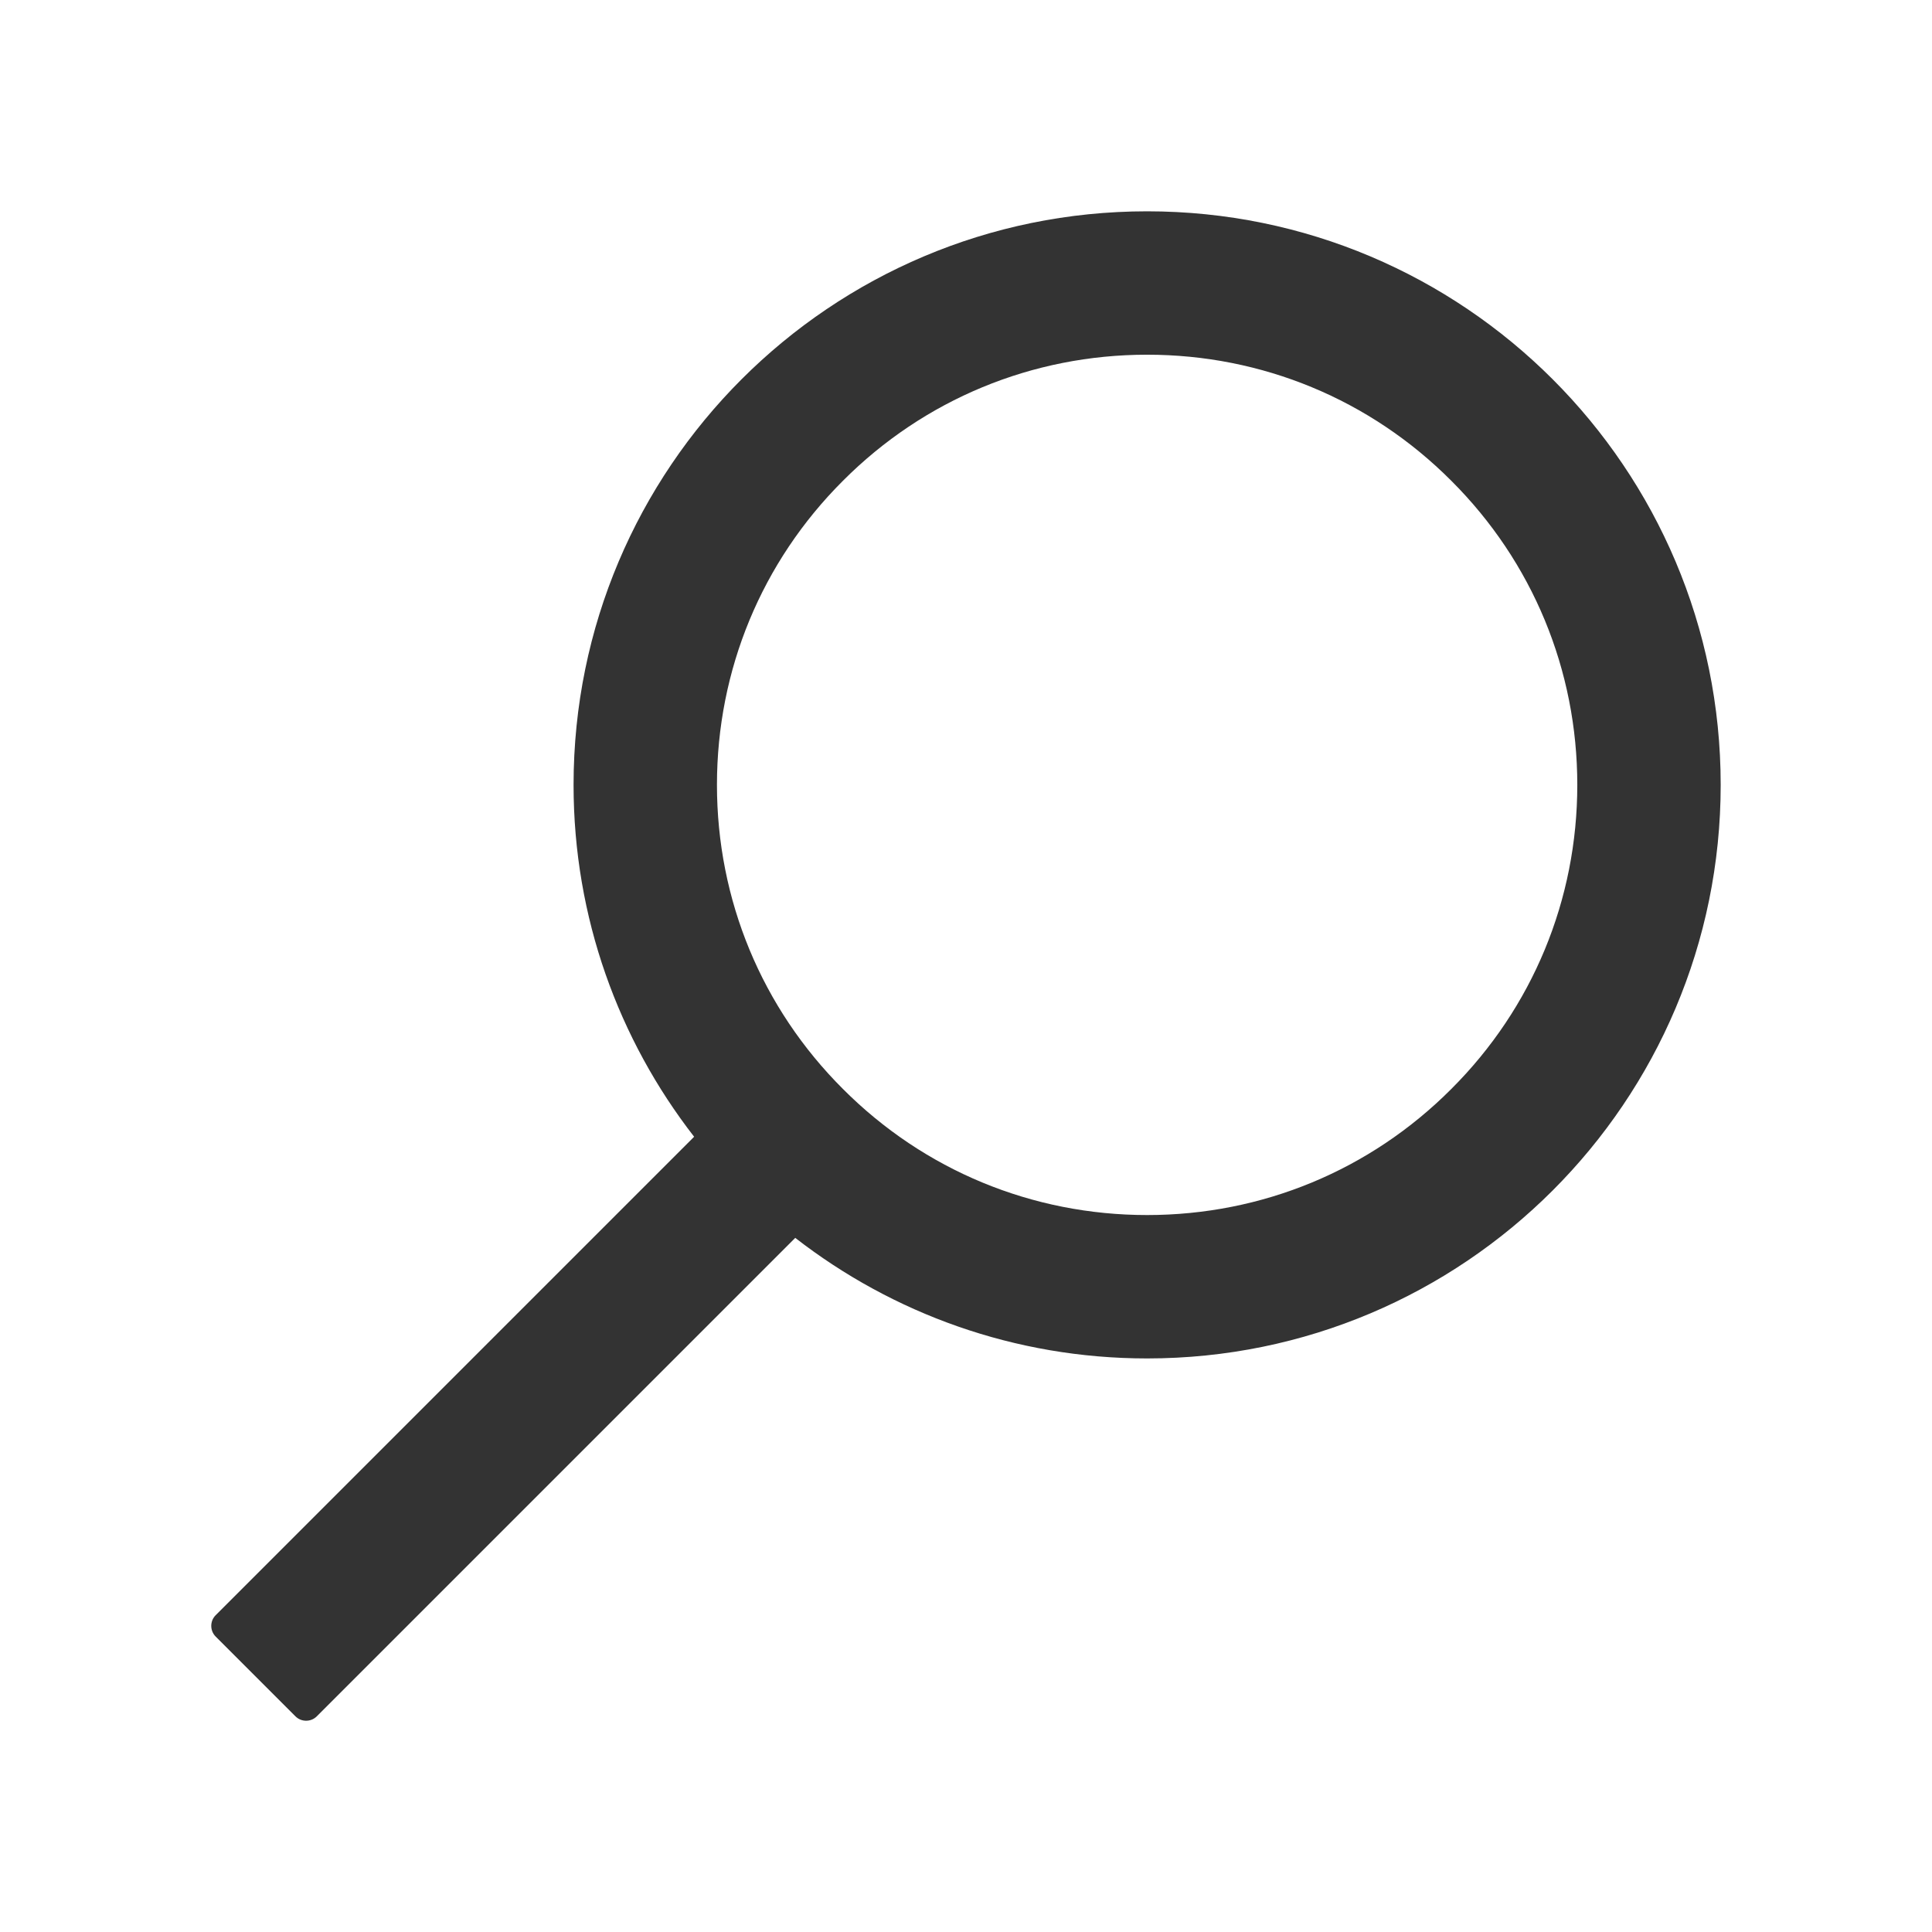
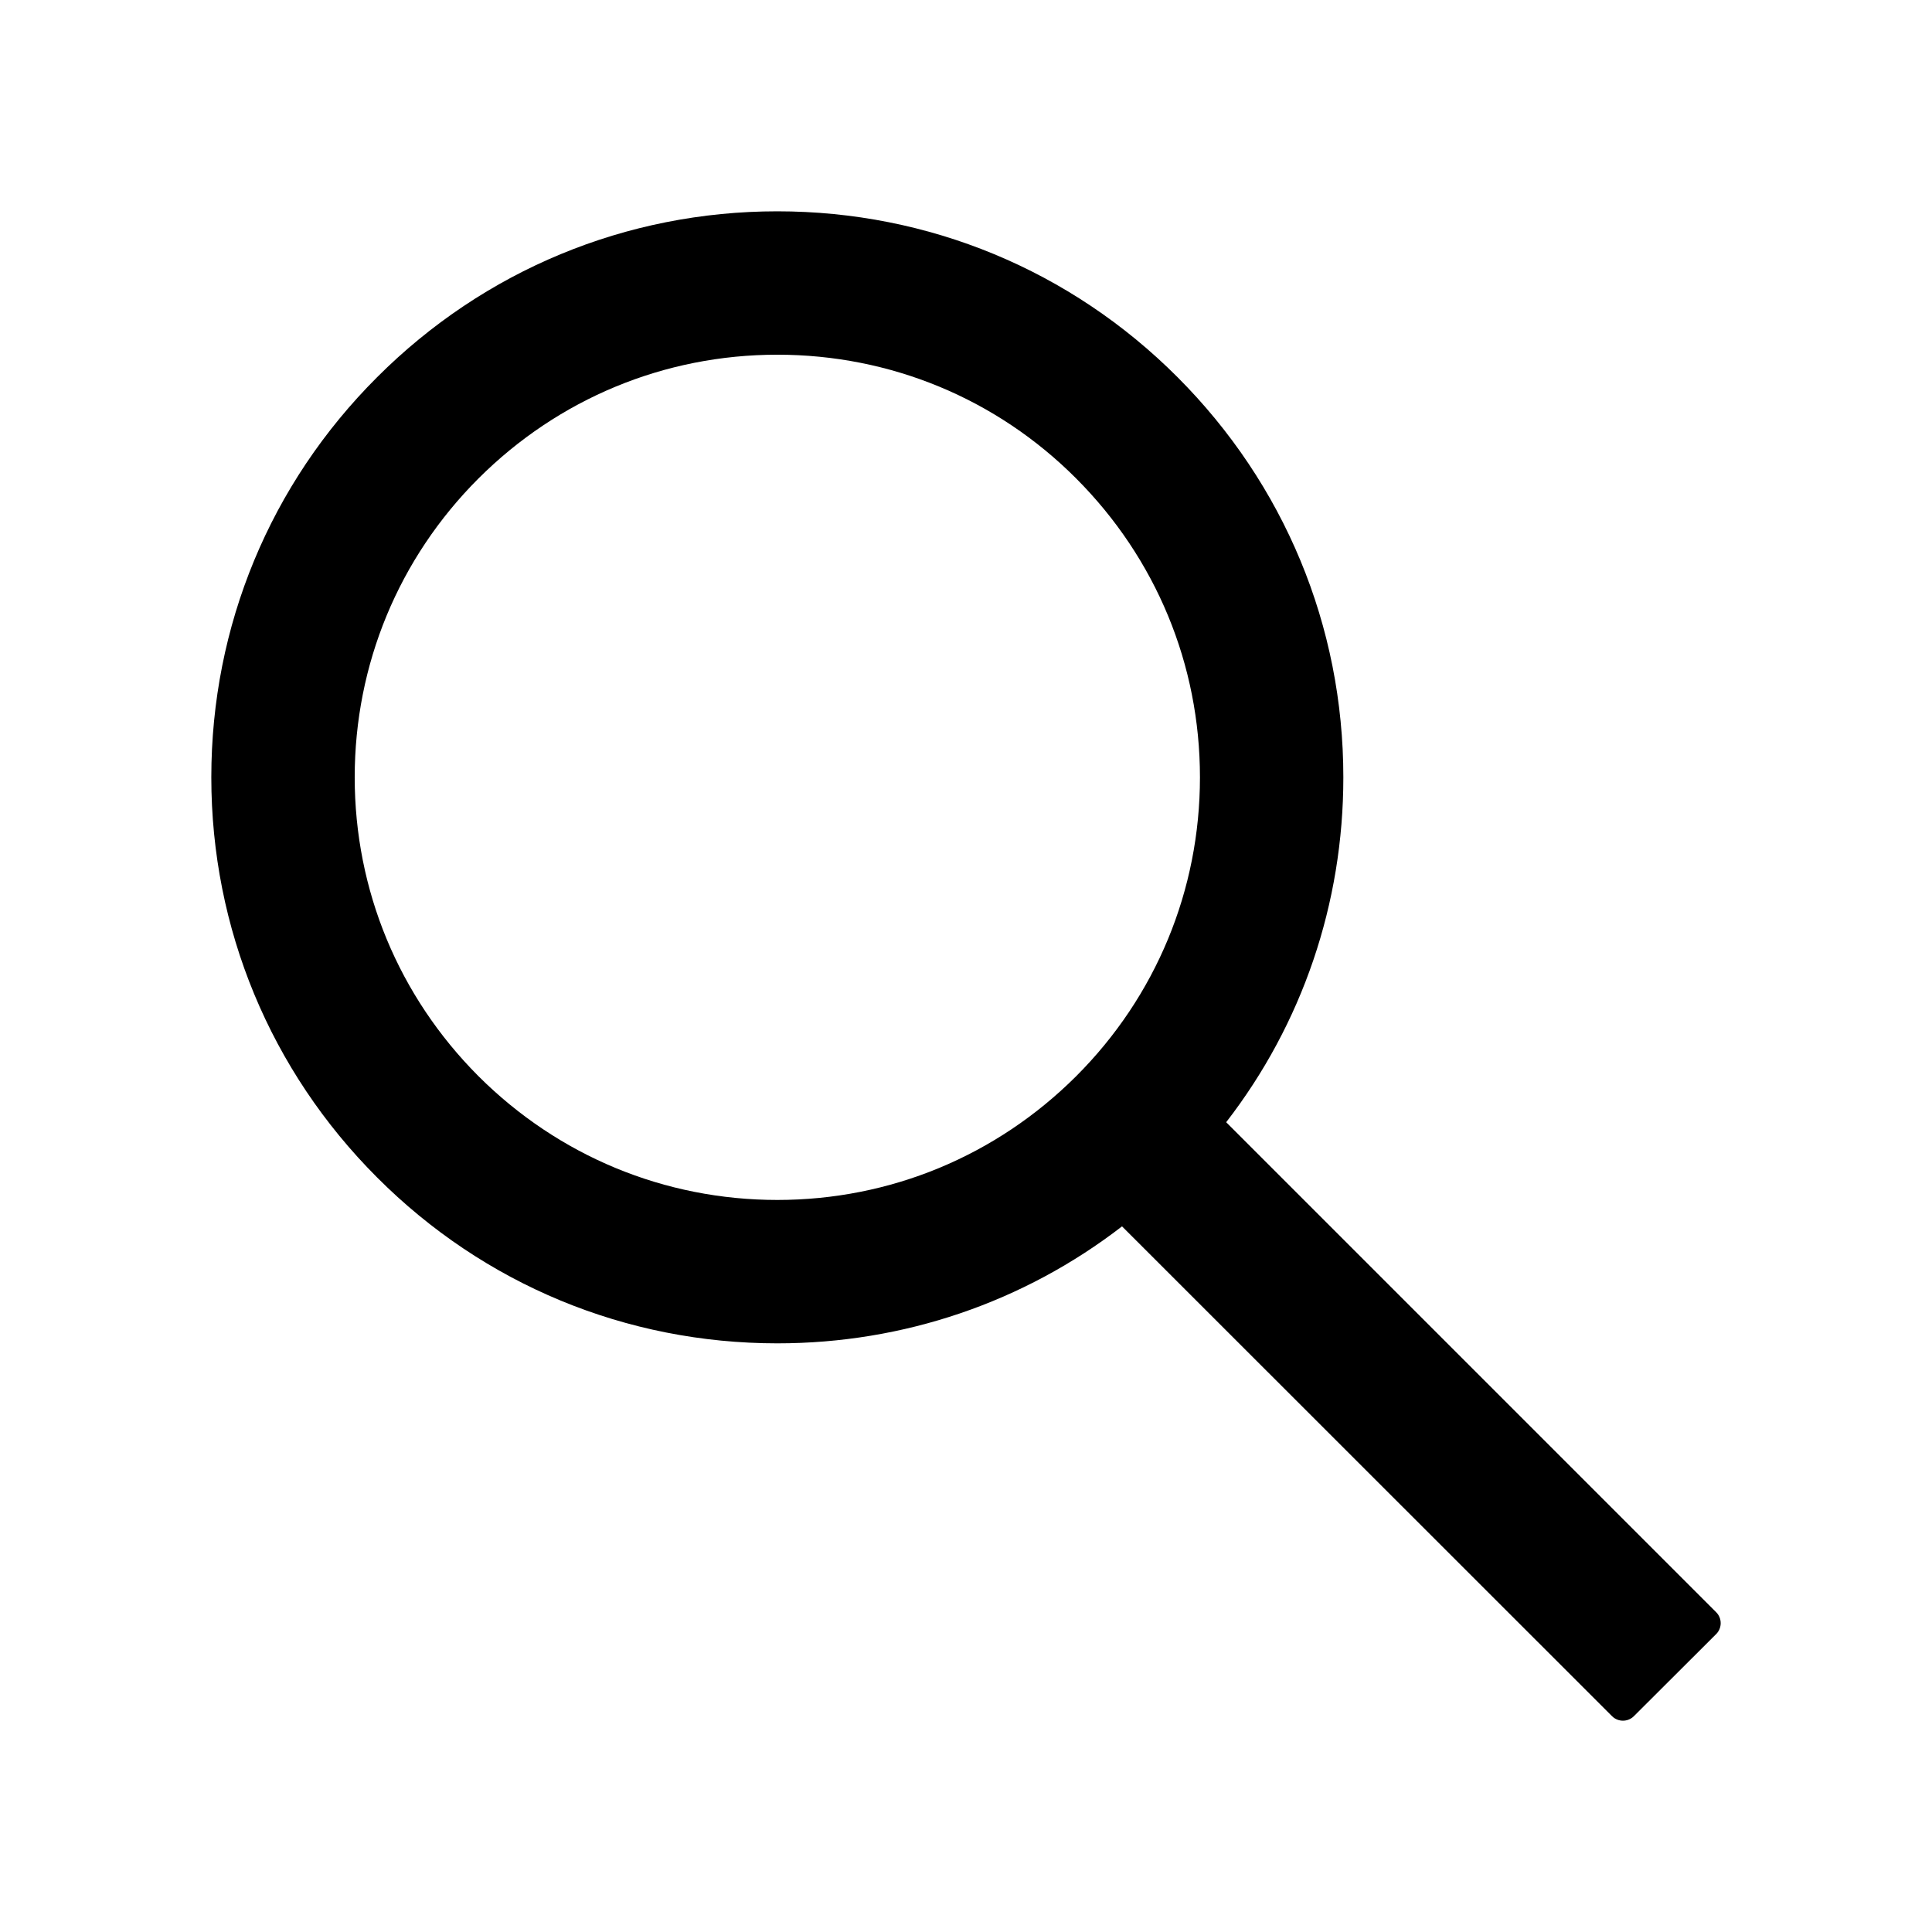
- <svg xmlns="http://www.w3.org/2000/svg" class="icon" width="64px" height="64.00px" viewBox="0 0 1024 1024" version="1.1">
-   <path fill="#333333" d="M608 112c-167.9 0-304 136.1-304 304 0 70.3 23.9 135 63.9 186.5L114.3 856.1c-3.1 3.1-3.1 8.2 0 11.3l42.3 42.3c3.1 3.1 8.2 3.1 11.3 0l253.6-253.6C473 696.1 537.7 720 608 720c167.9 0 304-136.1 304-304S775.9 112 608 112z m161.2 465.2C726.2 620.3 668.9 644 608 644s-118.2-23.7-161.2-66.8C403.7 534.2 380 476.9 380 416s23.7-118.2 66.8-161.2c43-43.1 100.3-66.8 161.2-66.8s118.2 23.7 161.2 66.8c43.1 43 66.8 100.3 66.8 161.2s-23.7 118.2-66.8 161.2z" />
+ <svg xmlns="http://www.w3.org/2000/svg" id="search" viewBox="0 0 1024 1024" version="1.1">
+   <path d="M909.6 854.5L649.9 594.8C690.2 542.7 712 479 712 412c0-80.2-31.3-155.4-87.9-212.1-56.6-56.7-132-87.9-212.1-87.9s-155.5 31.3-212.1 87.9C143.2 256.5 112 331.8 112 412c0 80.1 31.3 155.5 87.9 212.1C256.5 680.8 331.8 712 412 712c67 0 130.6-21.8 182.7-62l259.7 259.6c3.2 3.2 8.4 3.2 11.6 0l43.6-43.5c3.2-3.2 3.2-8.4 0-11.6zM570.4 570.4C528 612.7 471.8 636 412 636s-116-23.3-158.4-65.6C211.3 528 188 471.8 188 412s23.3-116.1 65.6-158.4C296 211.3 352.2 188 412 188s116.1 23.2 158.4 65.6S636 352.2 636 412s-23.3 116.1-65.6 158.4z" />
</svg>
